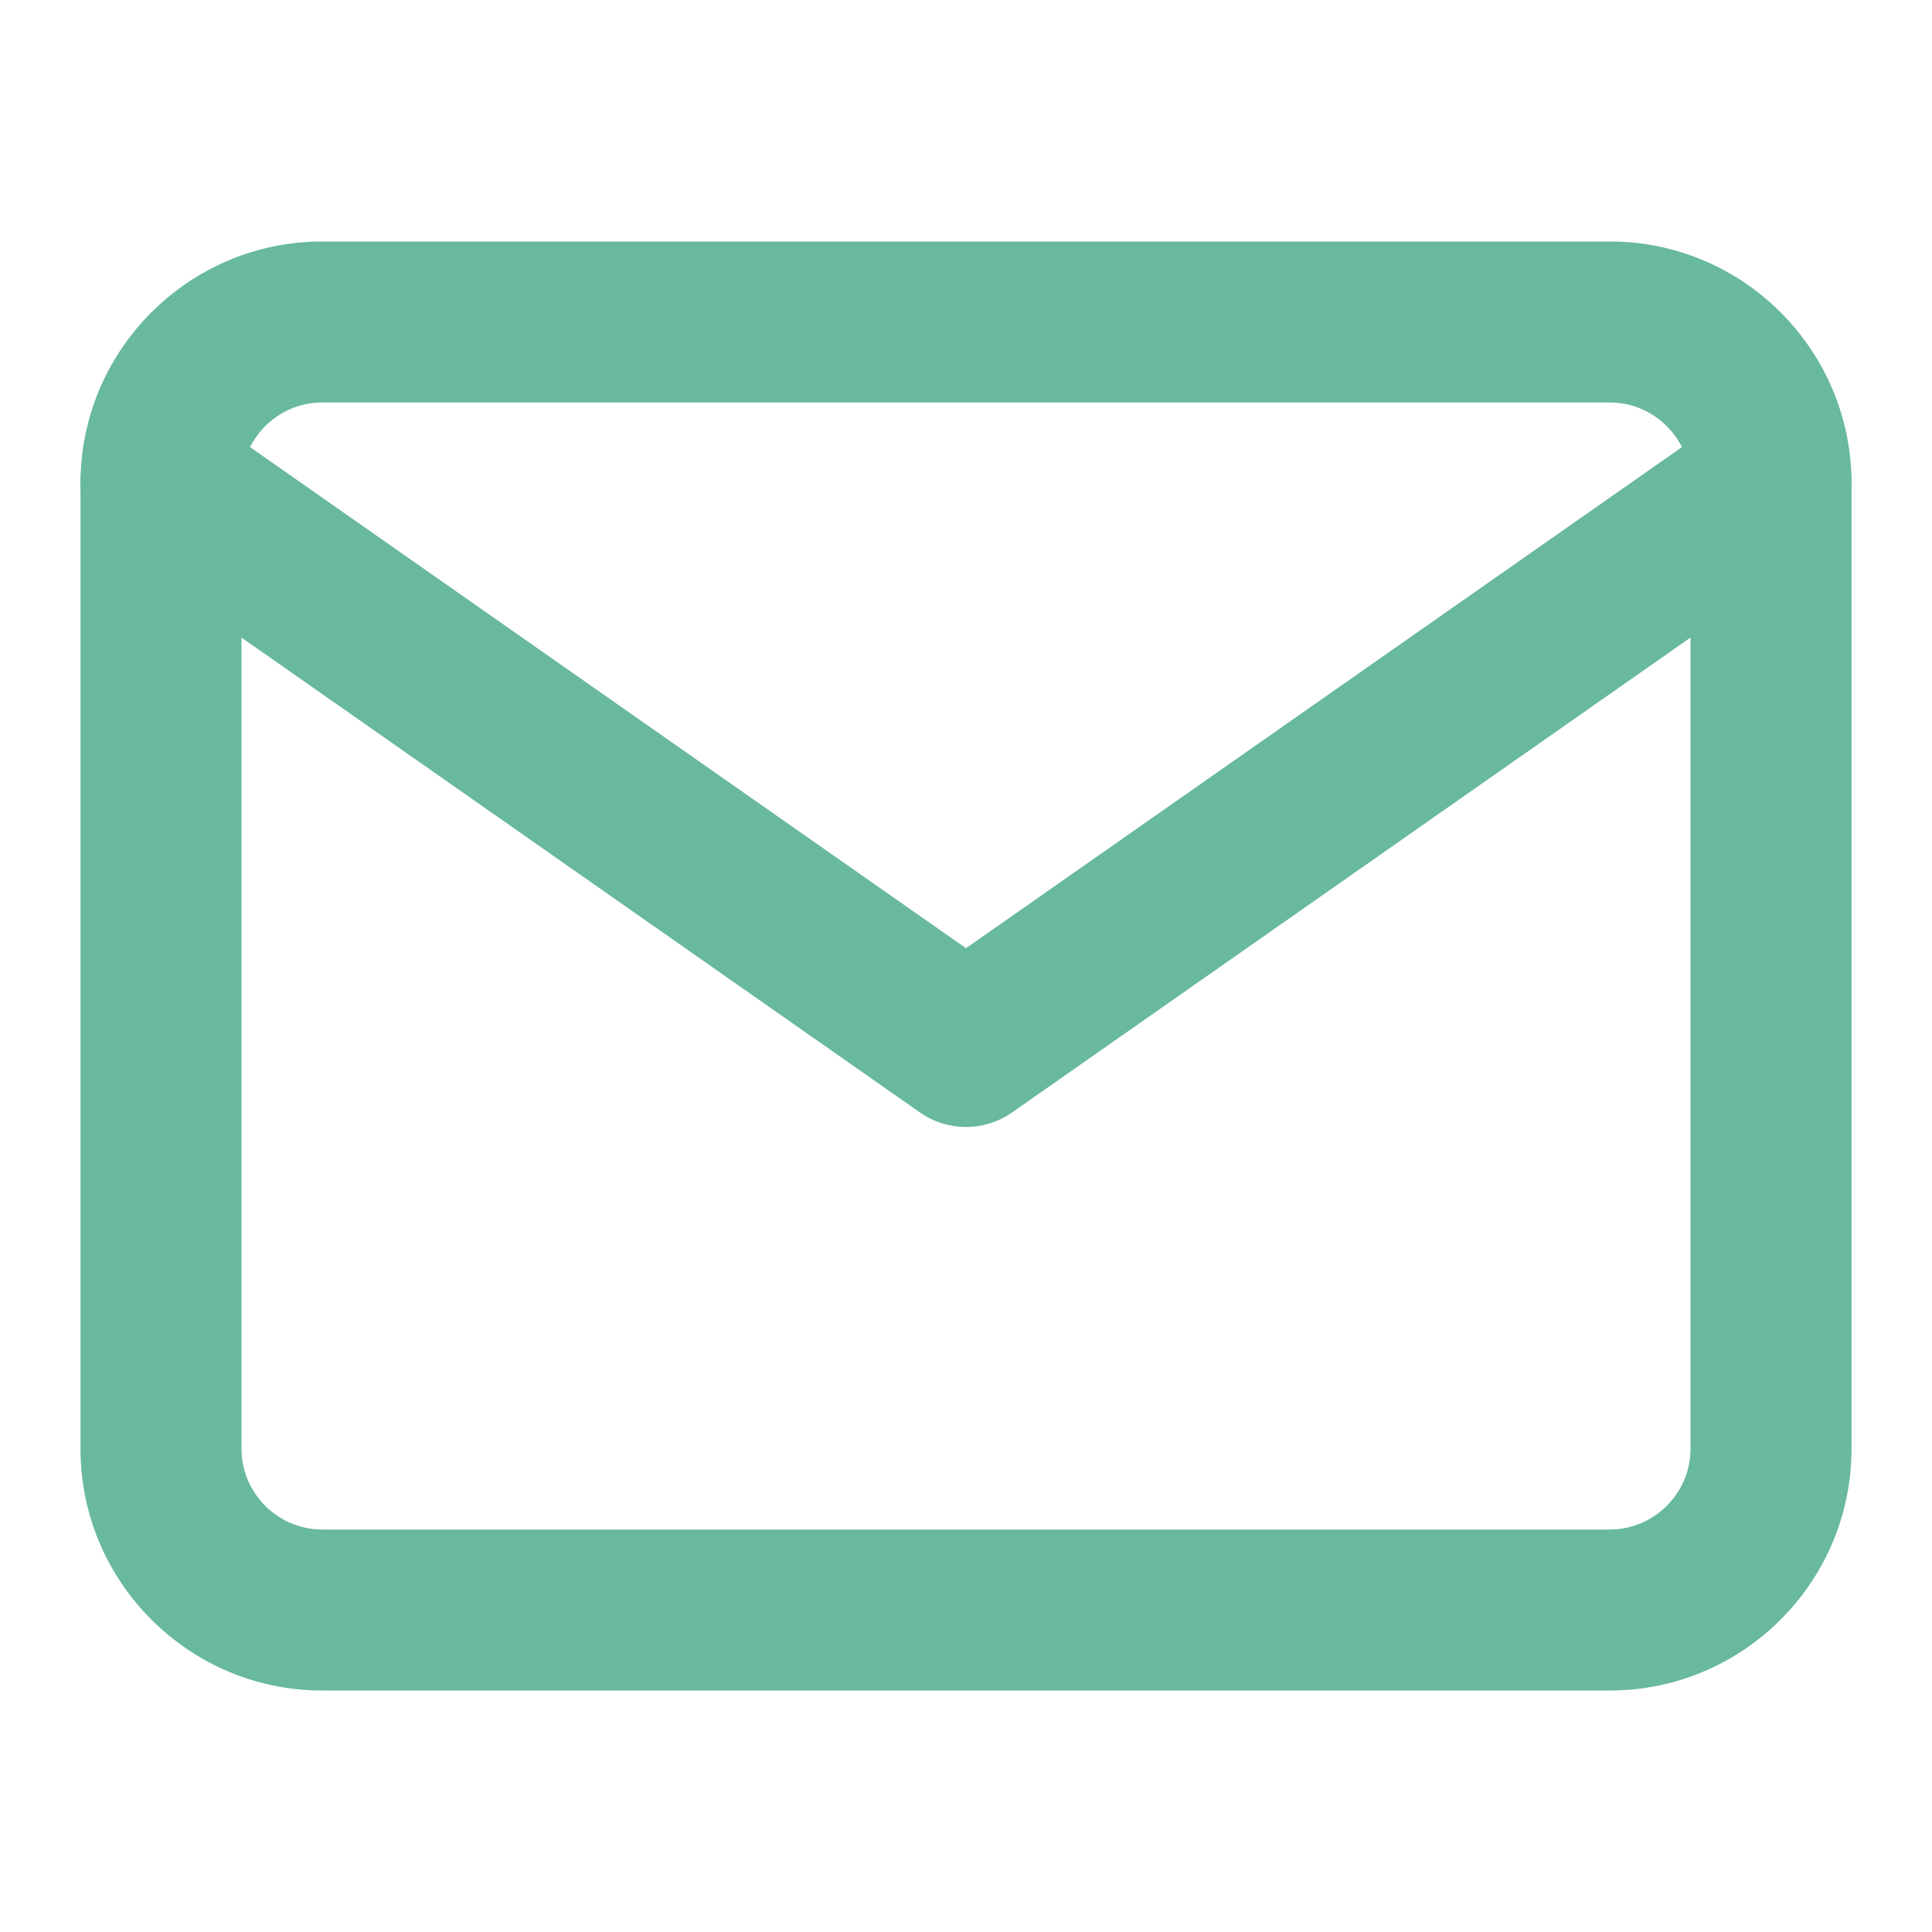
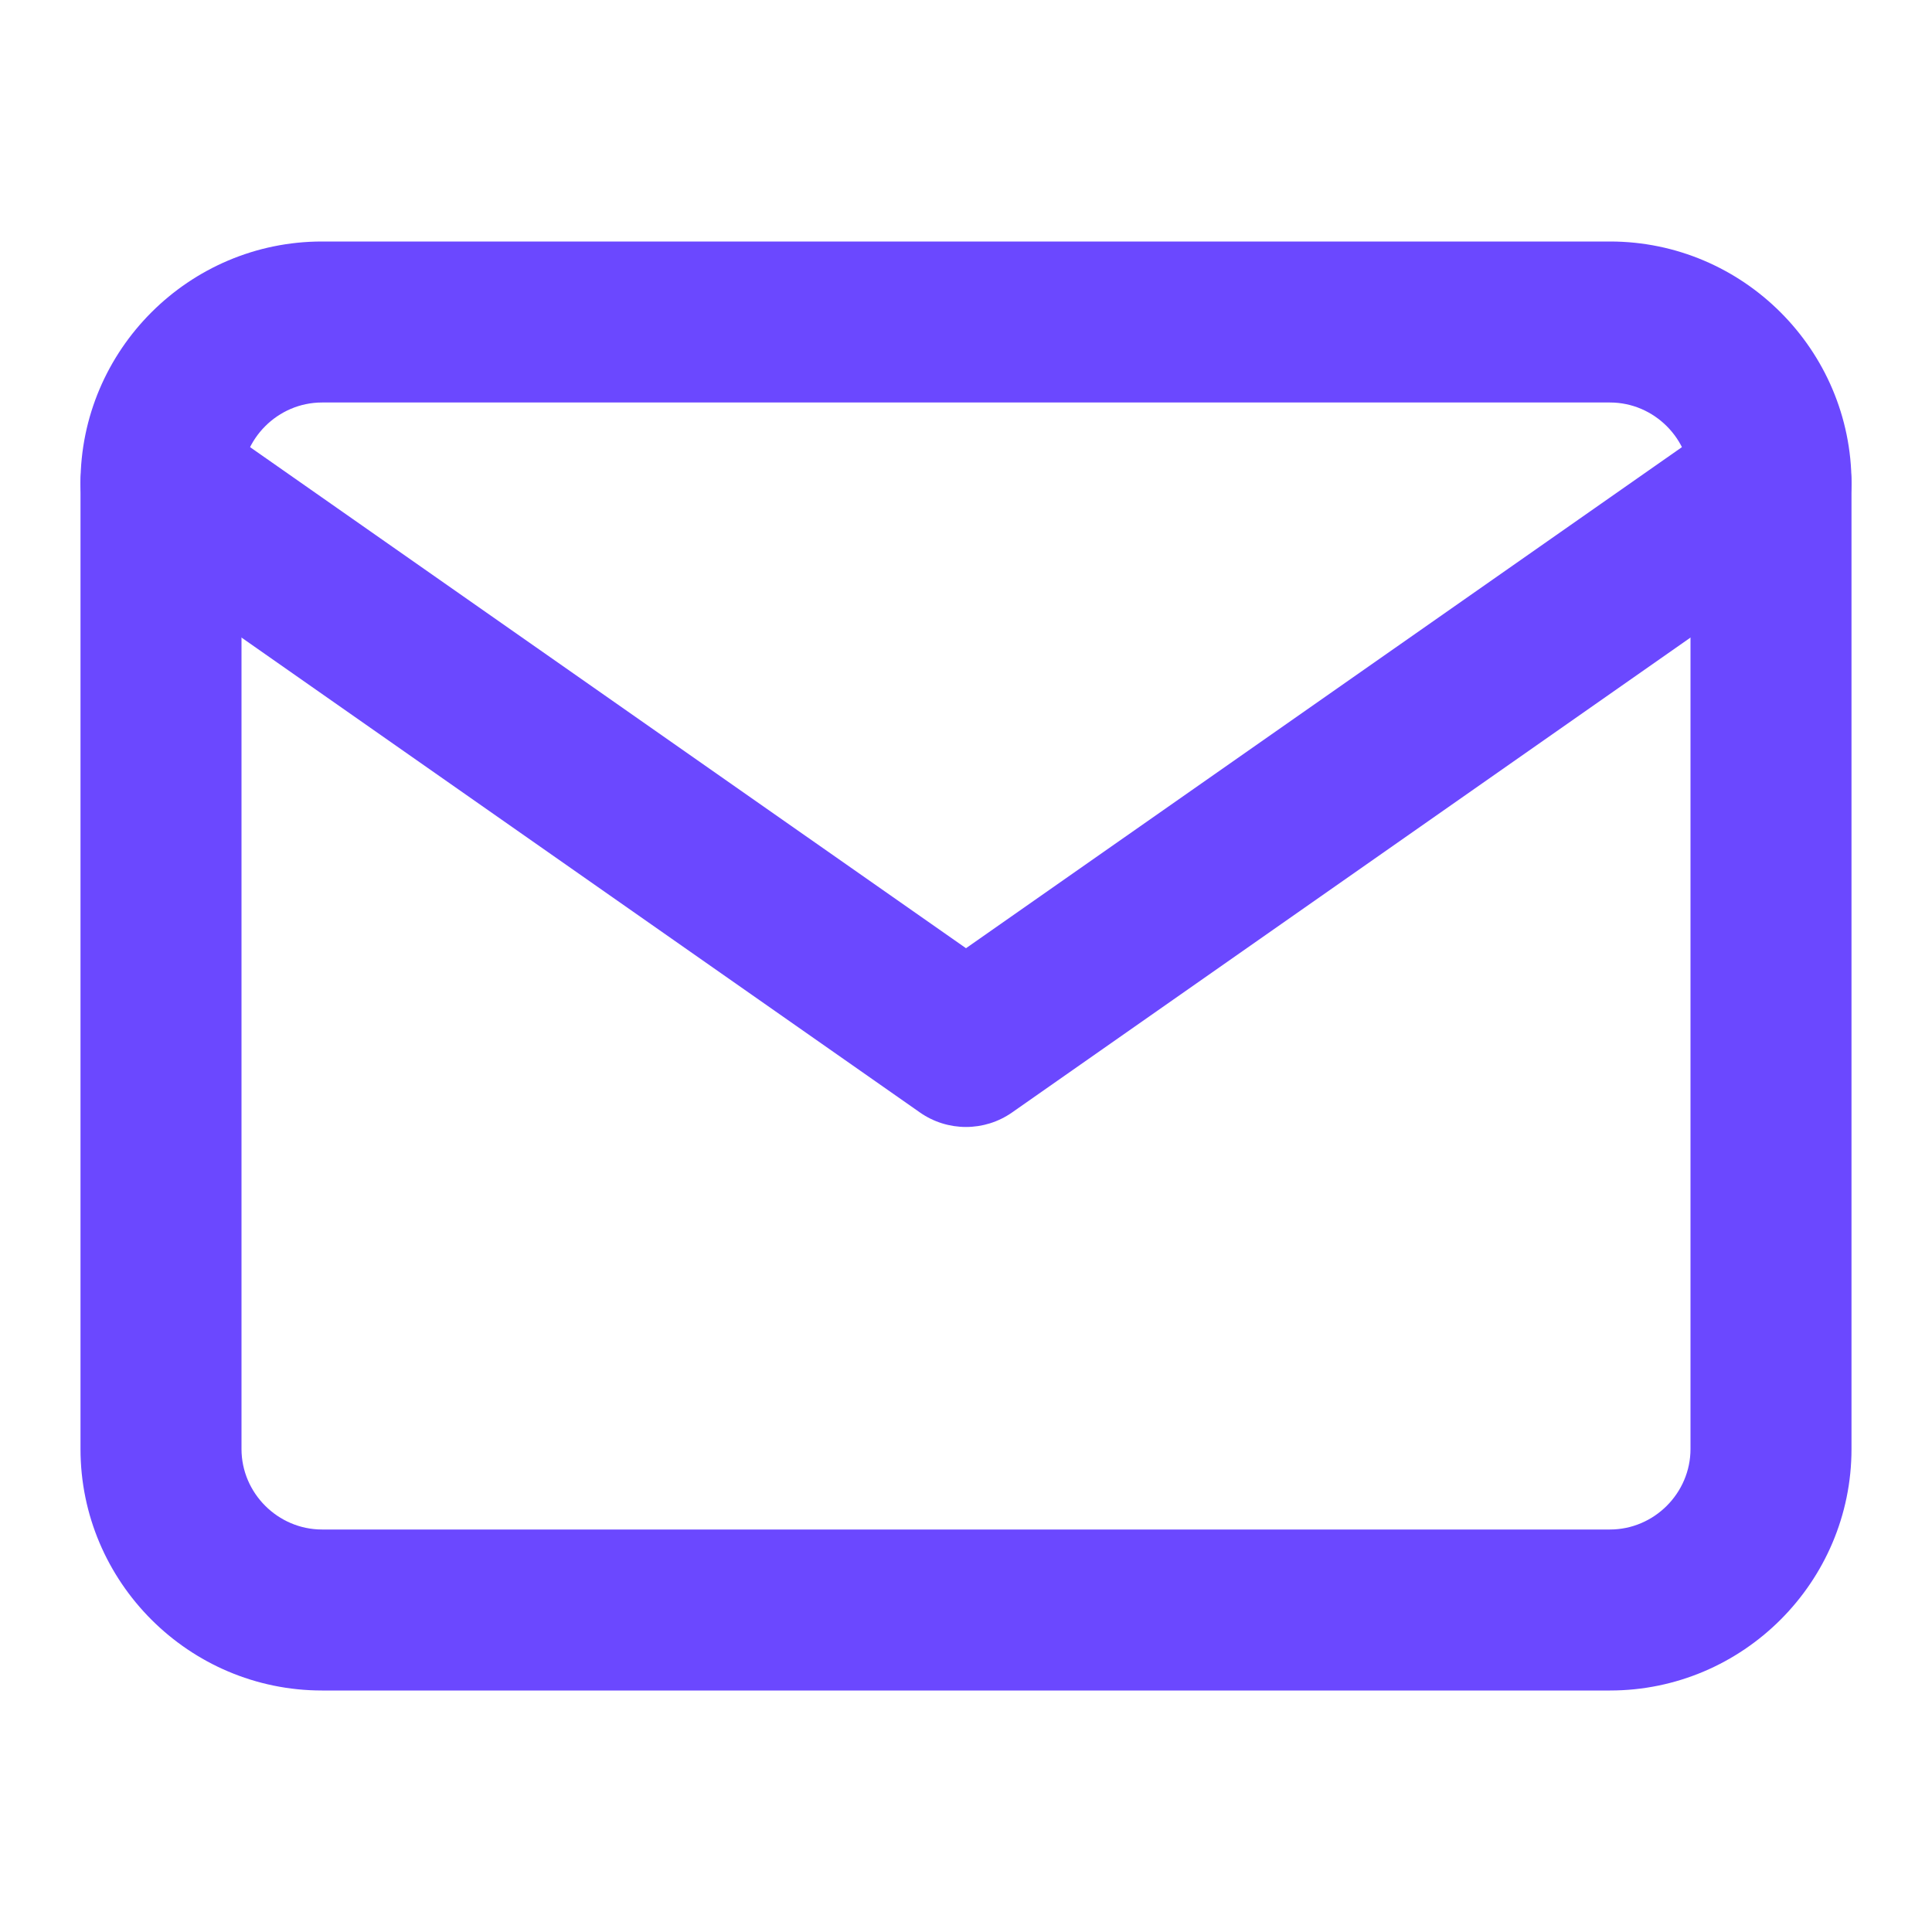
<svg xmlns="http://www.w3.org/2000/svg" width="24" height="24" viewBox="0 0 24 24" fill="none">
-   <path fill-rule="evenodd" clip-rule="evenodd" d="M4 5C3.452 5 3 5.452 3 6V18C3 18.548 3.452 19 4 19H20C20.548 19 21 18.548 21 18V6C21 5.452 20.548 5 20 5H4ZM1 6C1 4.348 2.348 3 4 3H20C21.652 3 23 4.348 23 6V18C23 19.652 21.652 21 20 21H4C2.348 21 1 19.652 1 18V6Z" fill="#69B99D" />
-   <path fill-rule="evenodd" clip-rule="evenodd" d="M1.181 5.427C1.497 4.974 2.121 4.864 2.573 5.181L12 11.779L21.427 5.181C21.879 4.864 22.503 4.974 22.819 5.427C23.136 5.879 23.026 6.503 22.573 6.819L12.573 13.819C12.229 14.06 11.771 14.06 11.427 13.819L1.427 6.819C0.974 6.503 0.864 5.879 1.181 5.427Z" fill="#69B99D" />
+   <path fill-rule="evenodd" clip-rule="evenodd" d="M4 5C3.452 5 3 5.452 3 6V18C3 18.548 3.452 19 4 19H20C20.548 19 21 18.548 21 18V6C21 5.452 20.548 5 20 5H4ZM1 6C1 4.348 2.348 3 4 3H20C21.652 3 23 4.348 23 6V18C23 19.652 21.652 21 20 21H4C2.348 21 1 19.652 1 18V6Z" fill="#6b48ff" />
+   <path fill-rule="evenodd" clip-rule="evenodd" d="M1.181 5.427C1.497 4.974 2.121 4.864 2.573 5.181L12 11.779L21.427 5.181C21.879 4.864 22.503 4.974 22.819 5.427C23.136 5.879 23.026 6.503 22.573 6.819L12.573 13.819C12.229 14.06 11.771 14.06 11.427 13.819L1.427 6.819C0.974 6.503 0.864 5.879 1.181 5.427Z" fill="#6b48ff" />
</svg>
